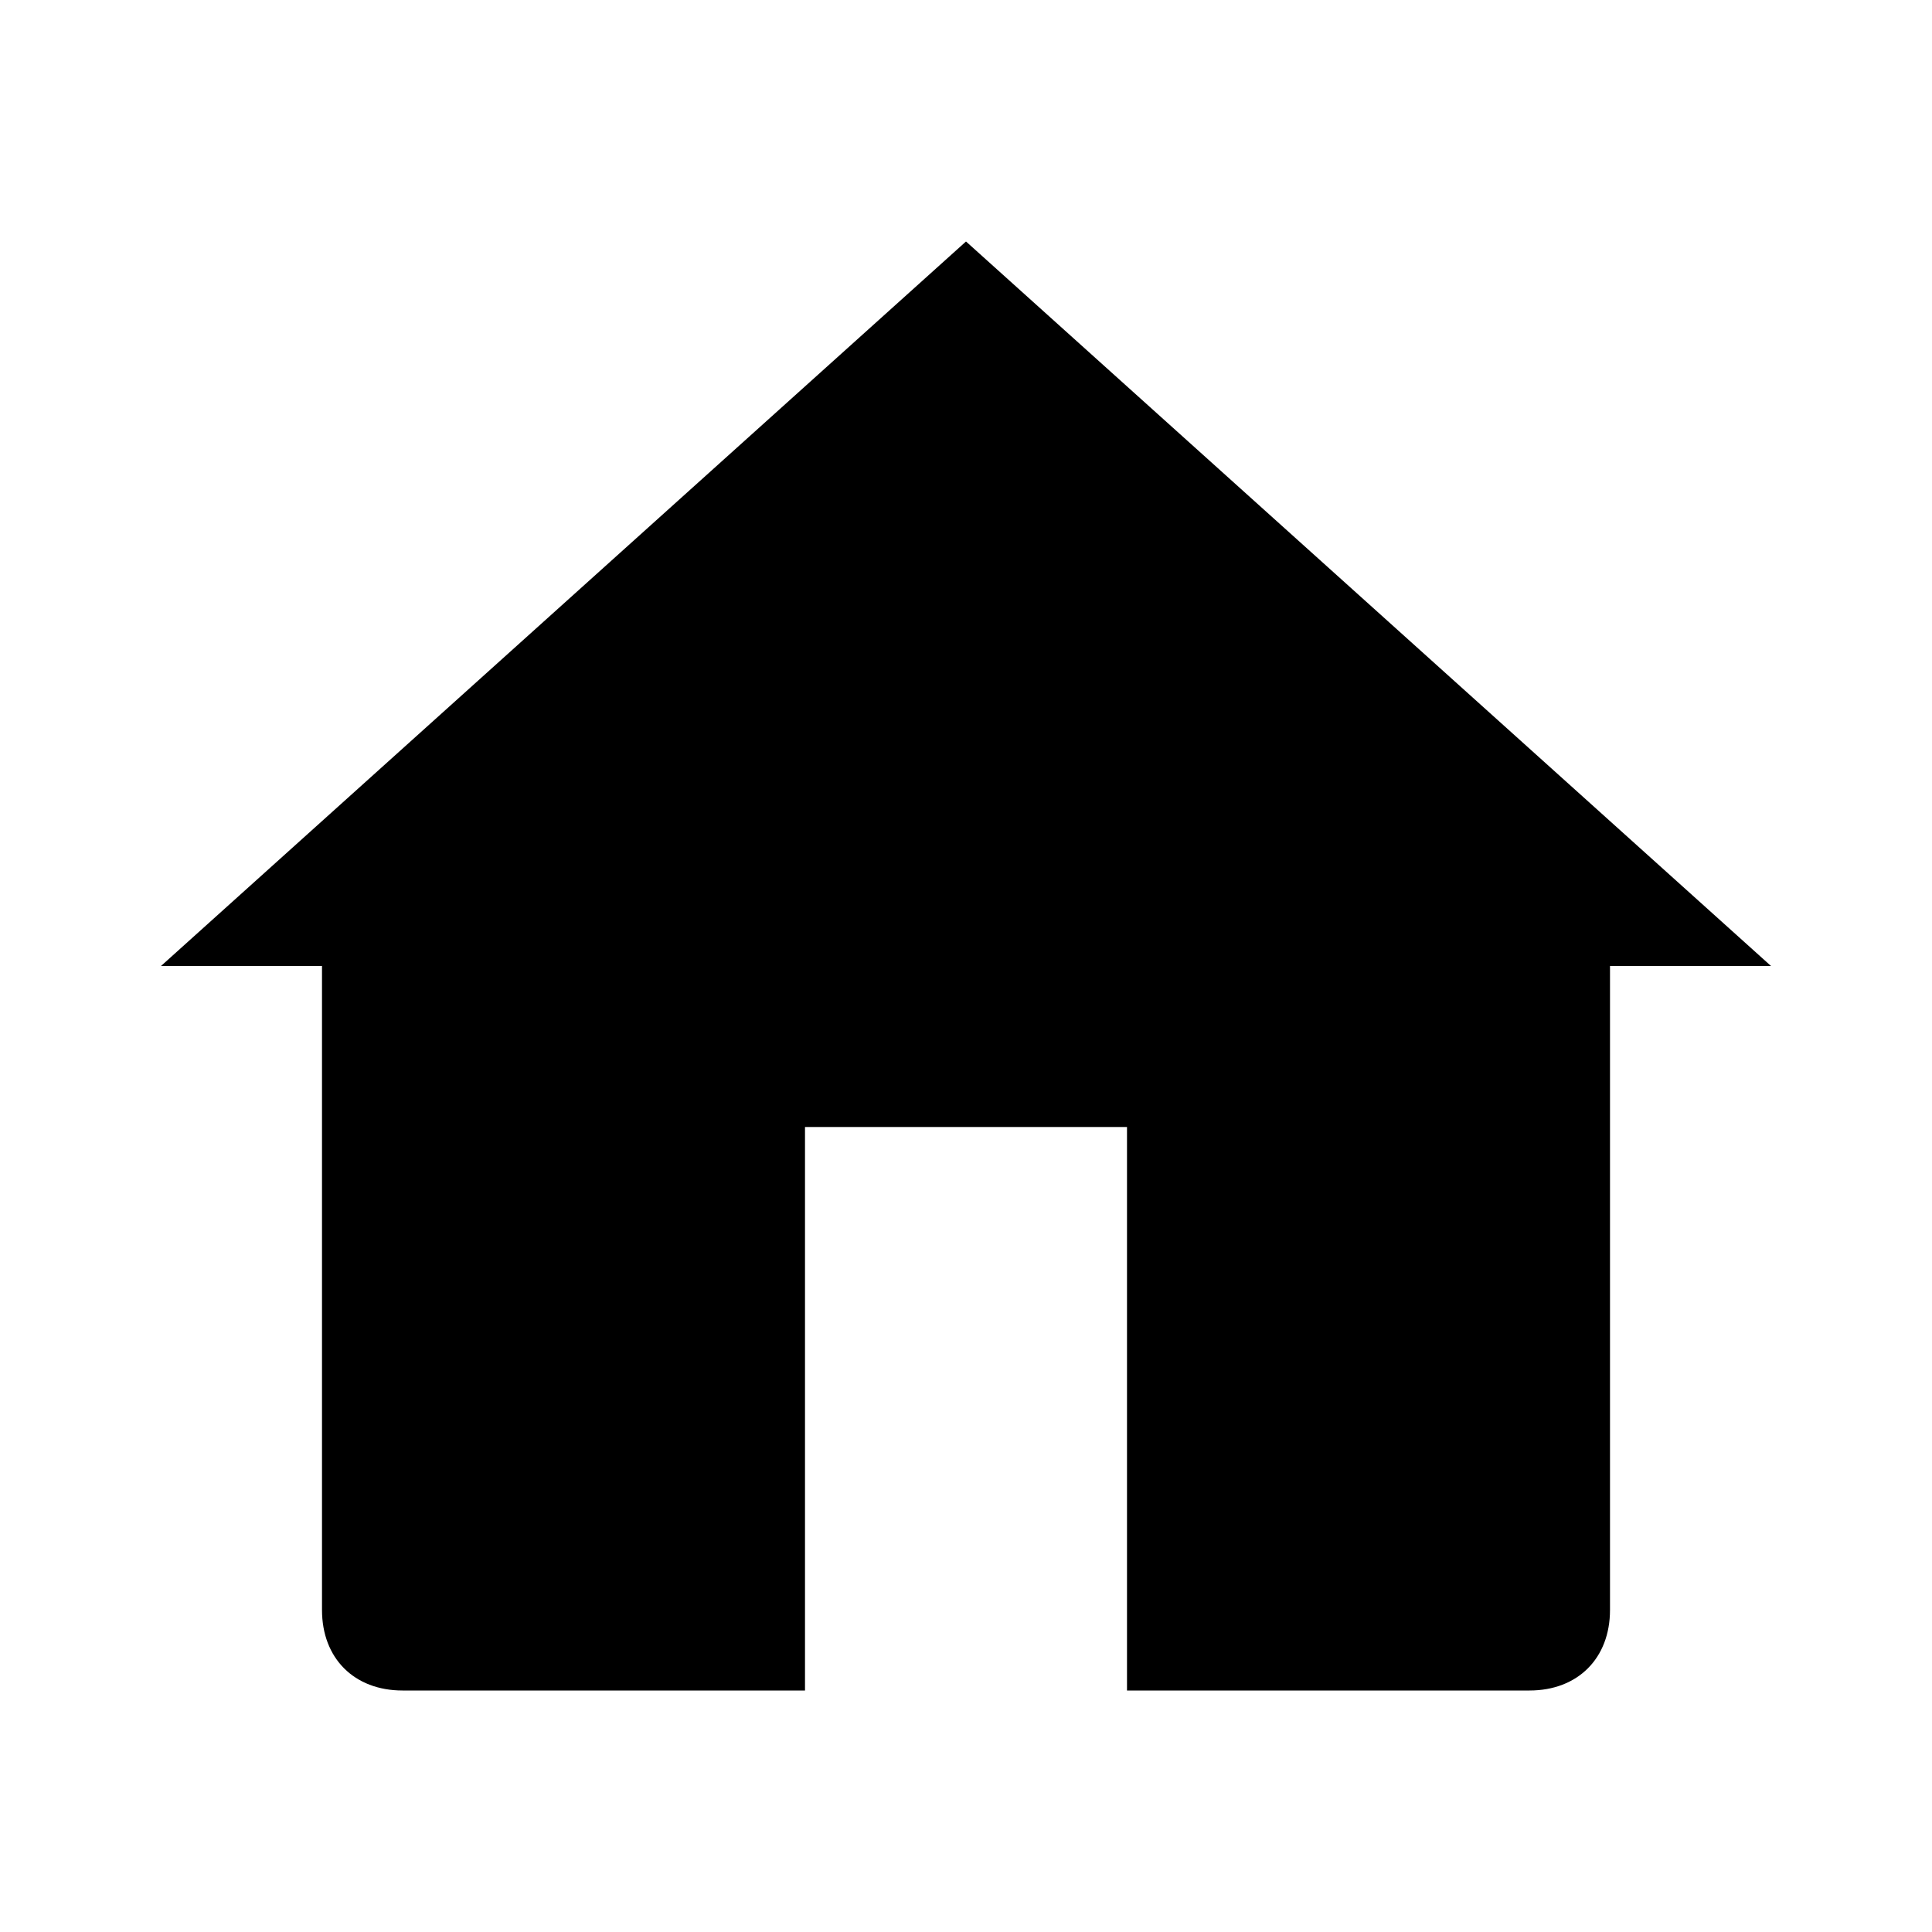
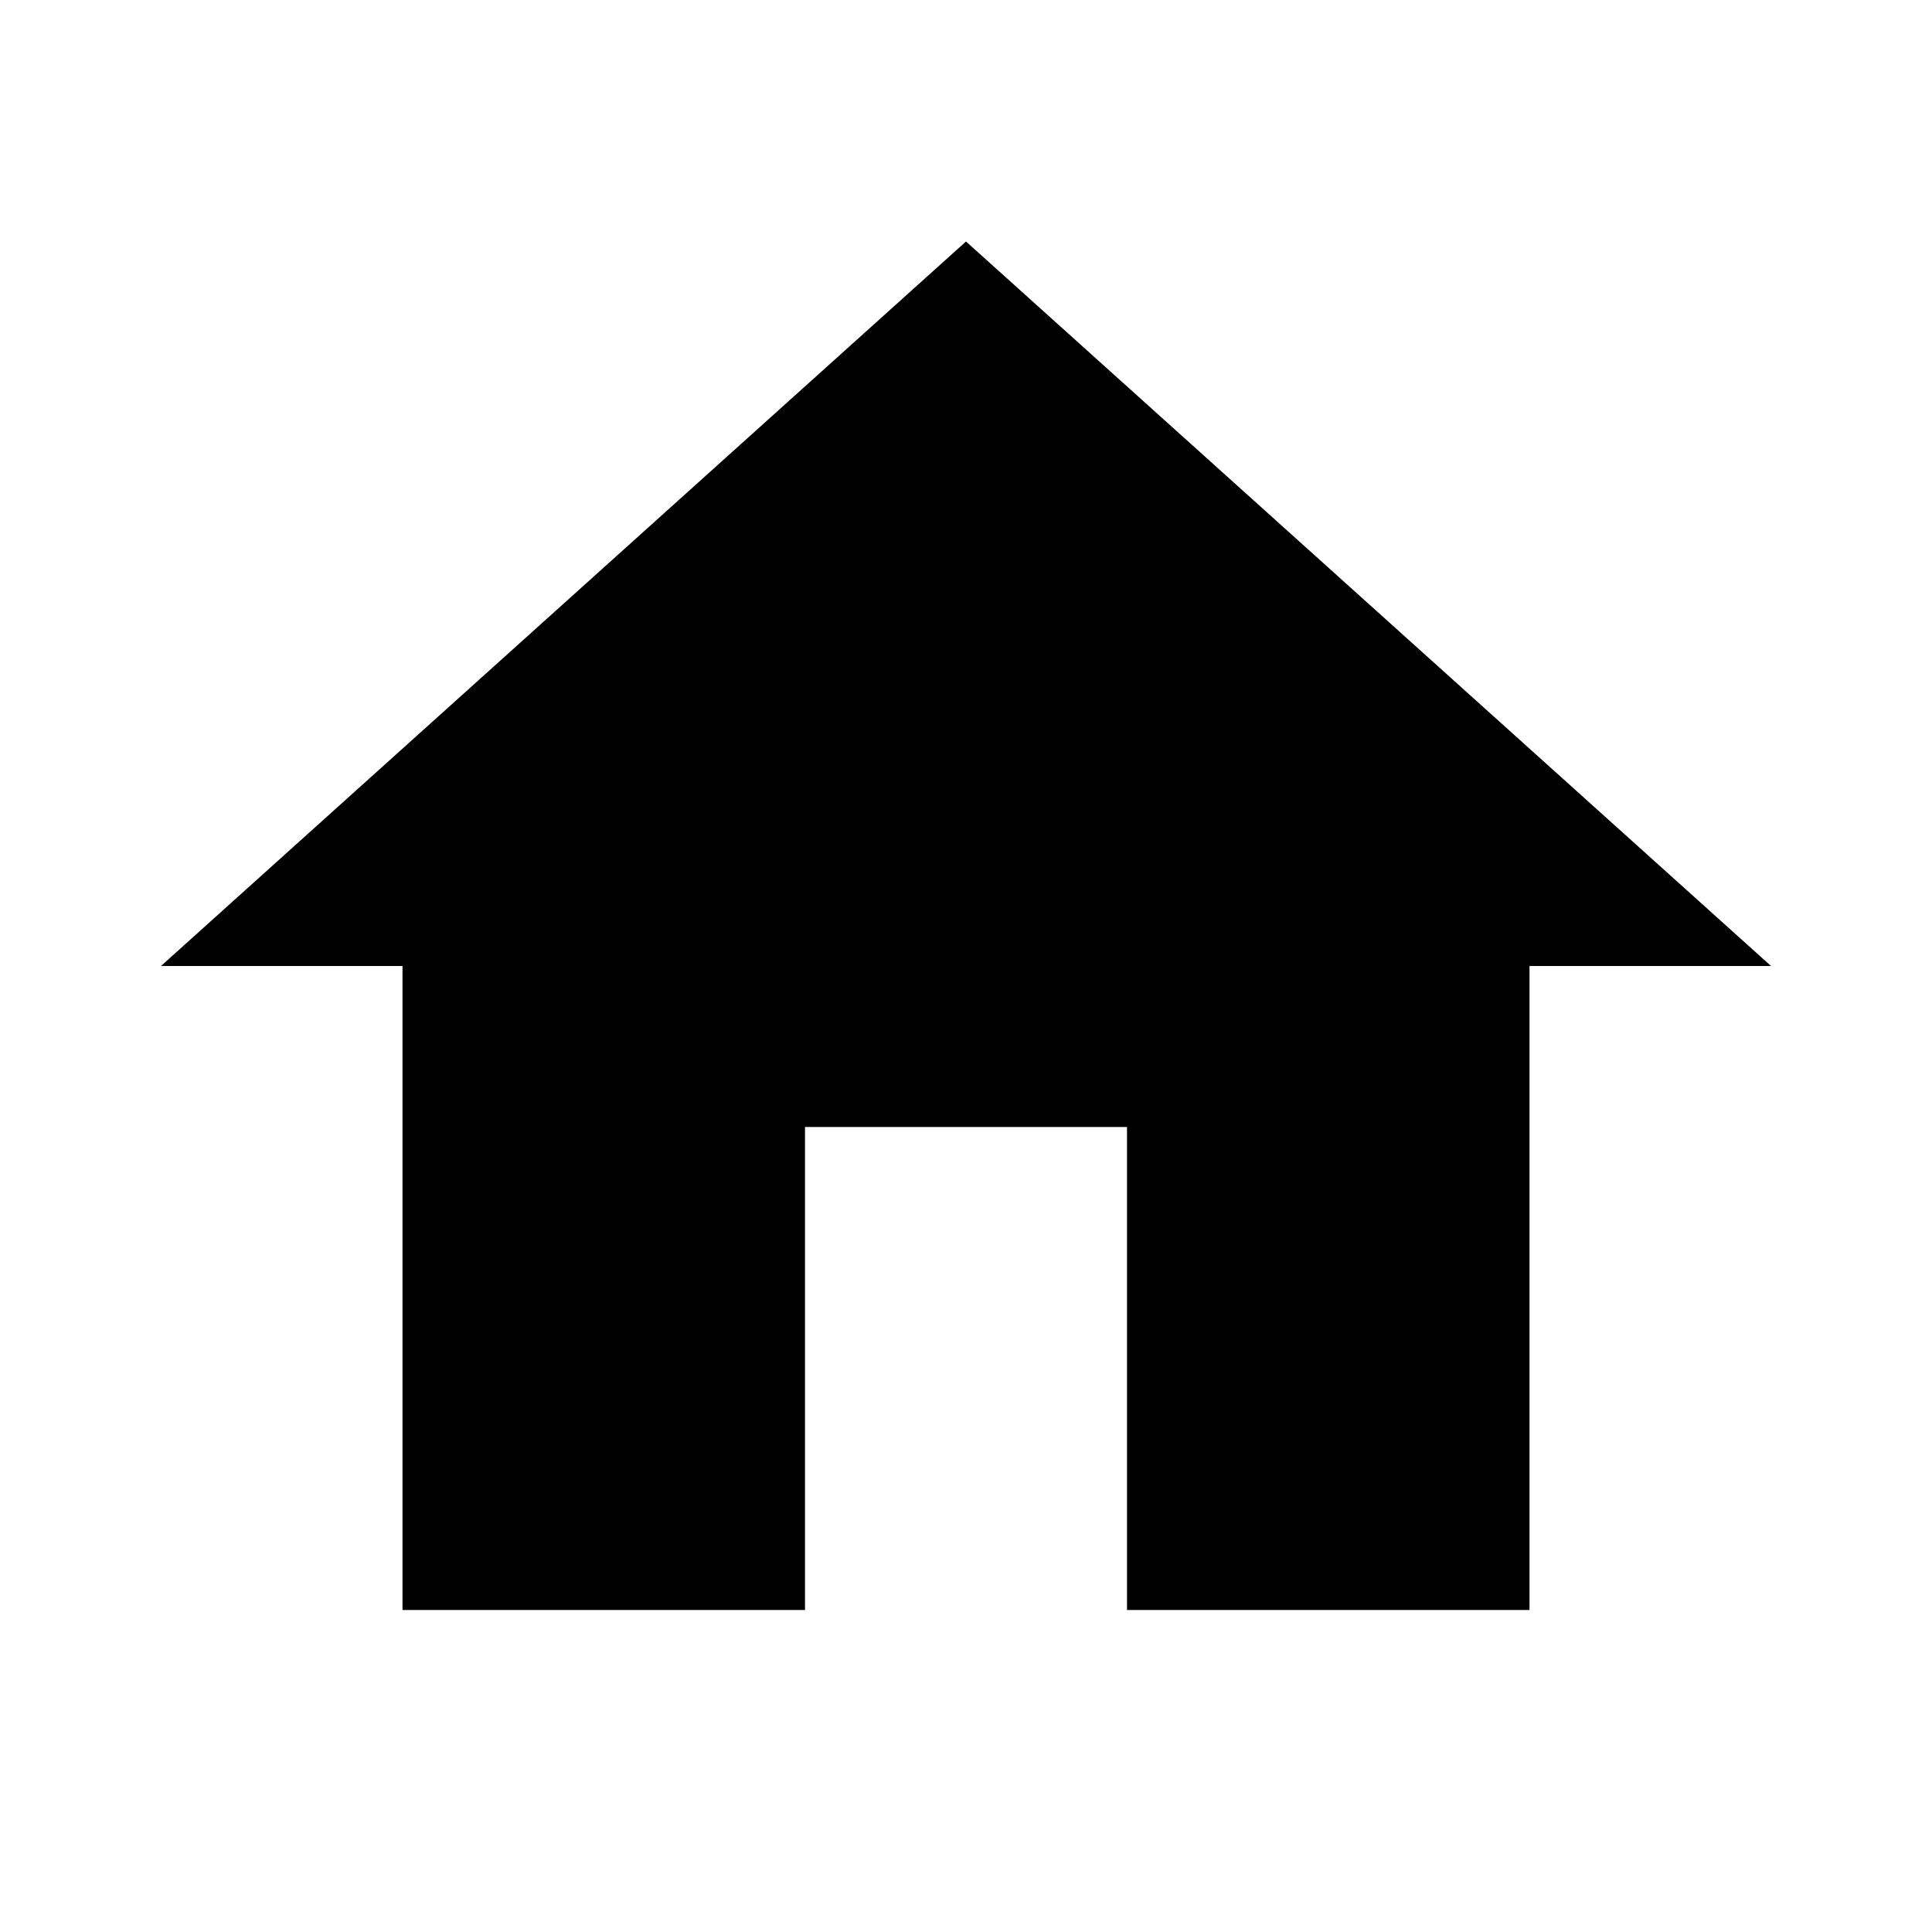
- <svg xmlns="http://www.w3.org/2000/svg" data-license="CC-BY 4.0" data-source="Netlife" viewBox="0 0 24 24">
-   <path d="M20,20v-8h2v0L12,3L2,12v0h2v8c0,0.6,0.4,1,1,1h5v-7h4v7h5C19.6,21,20,20.6,20,20z" />
+ <svg xmlns="http://www.w3.org/2000/svg" data-license="CC-BY 4.0" data-source="Material Design" width="48" height="48" viewBox="0 0 48 48">
+   <path d="M20 40V28h8v12h10V24h6L24 6 4 24h6v16z" />
</svg>
